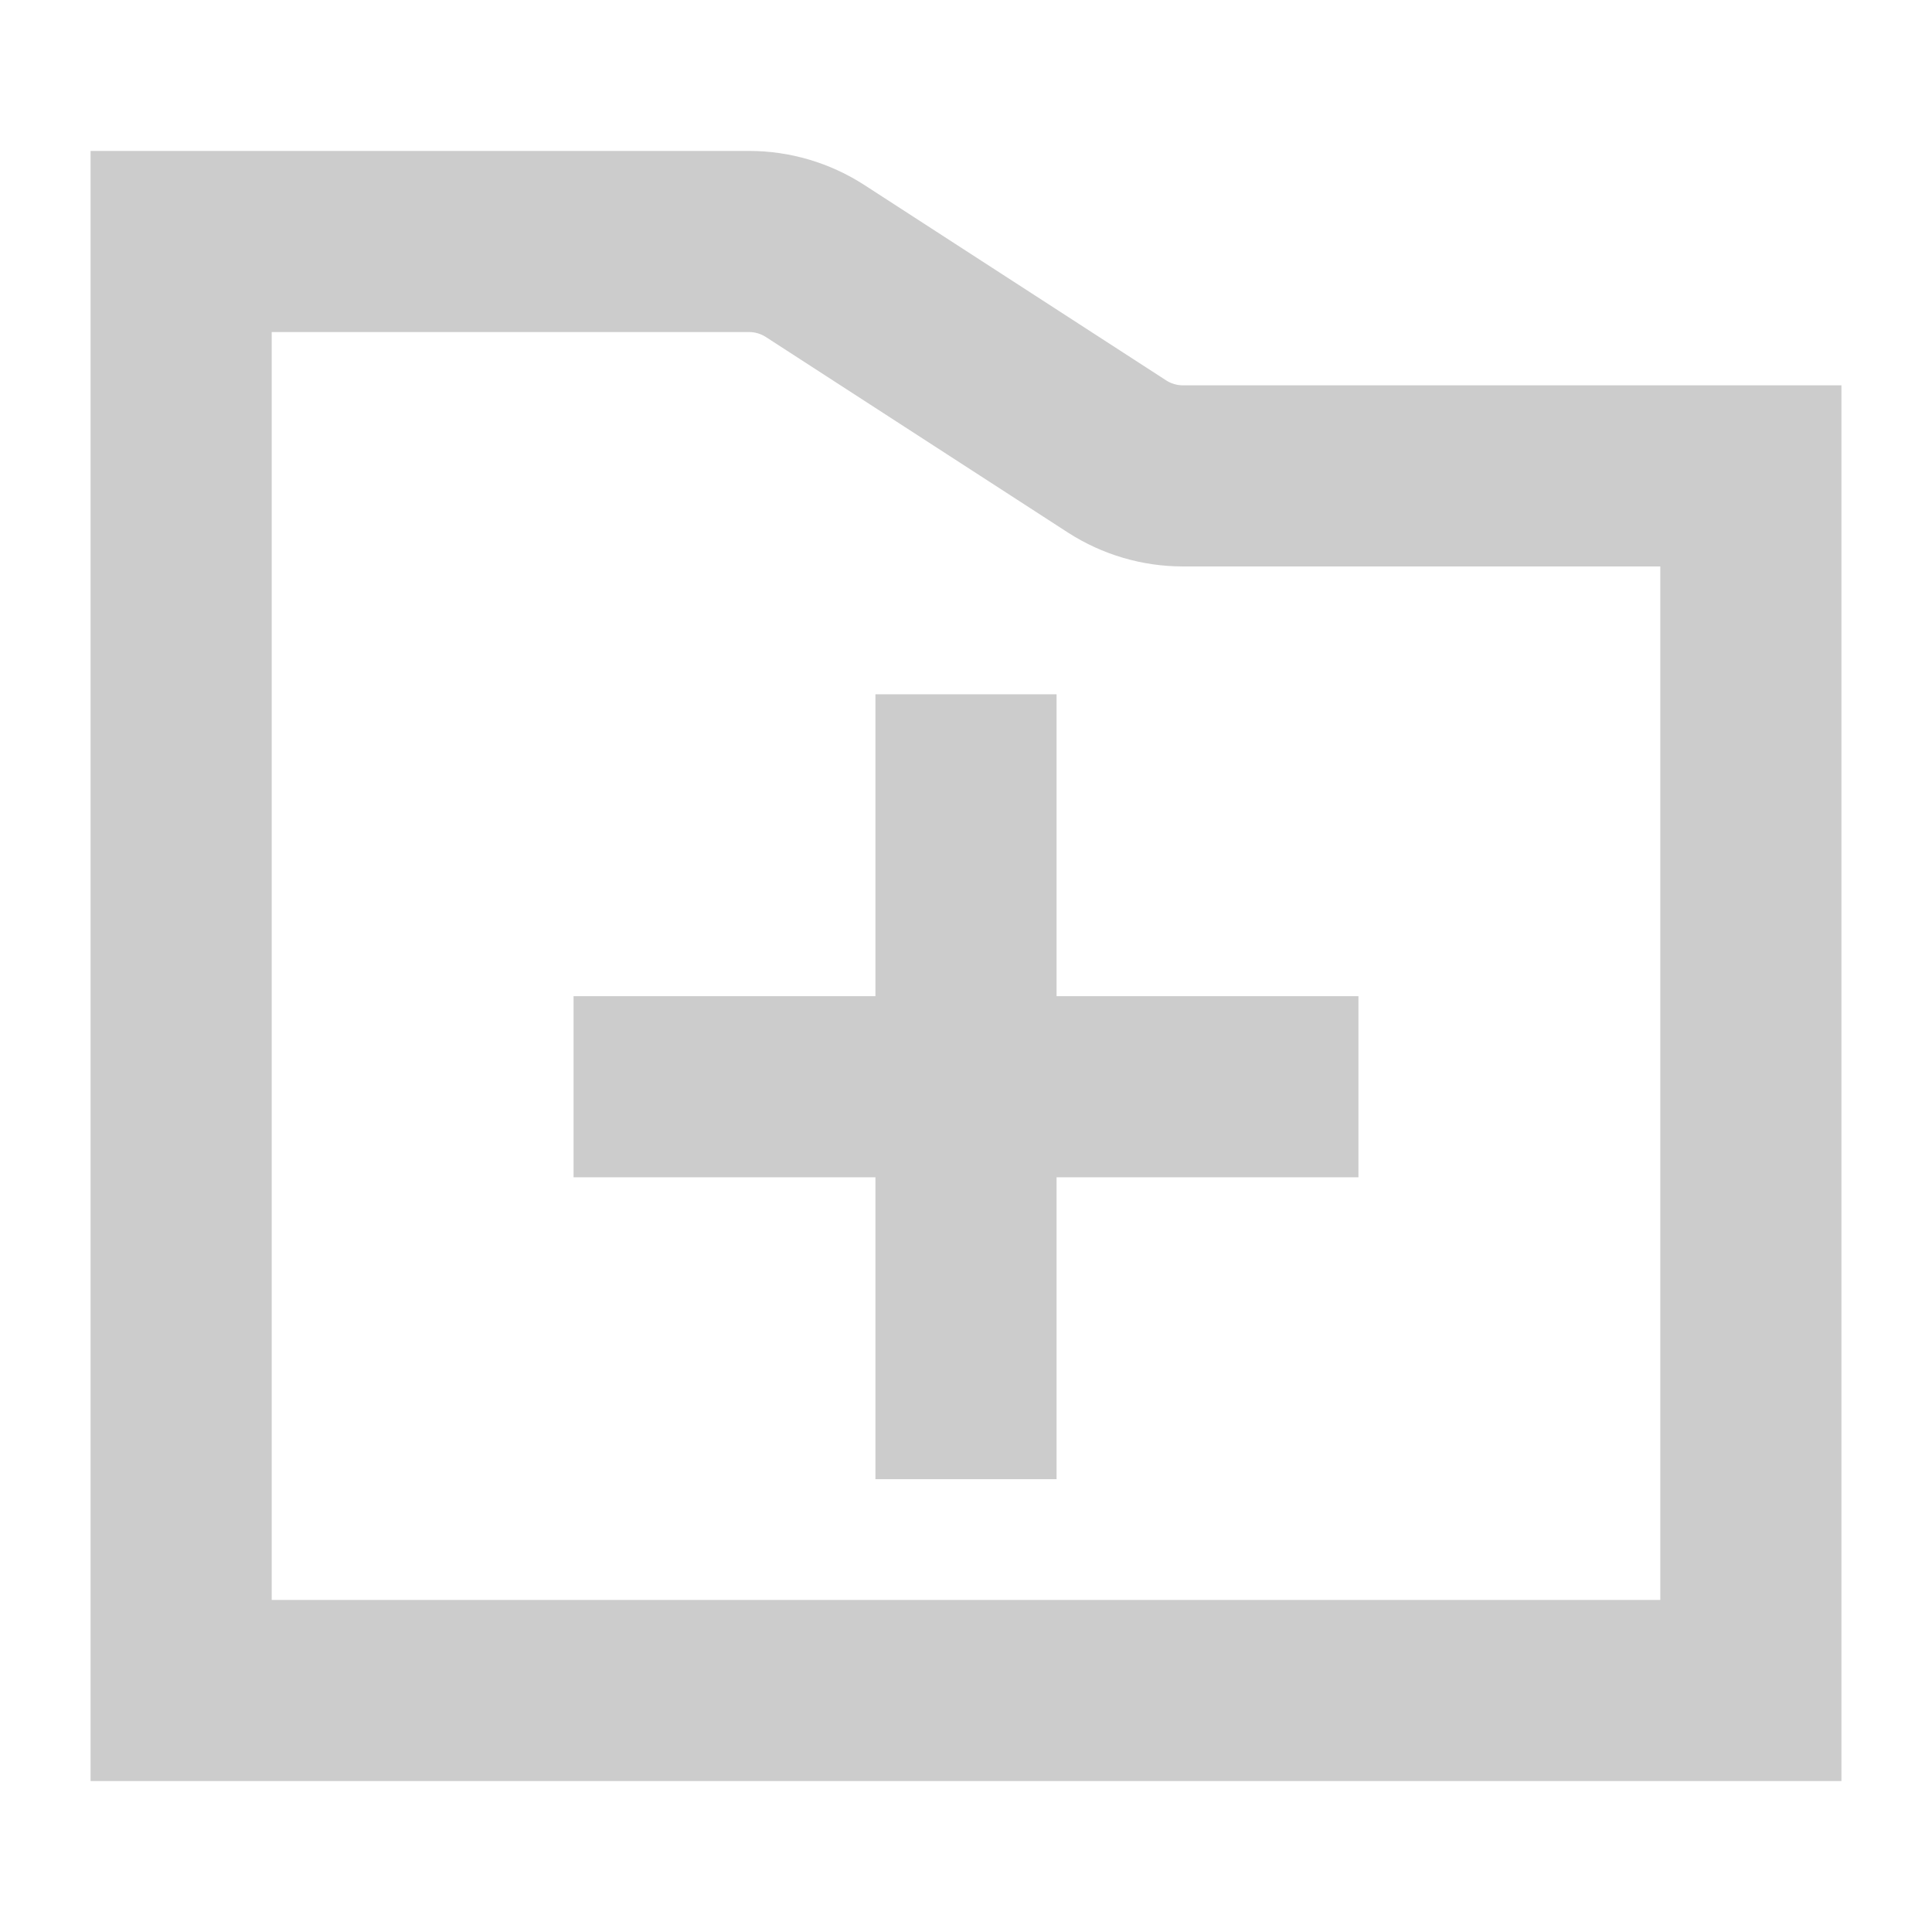
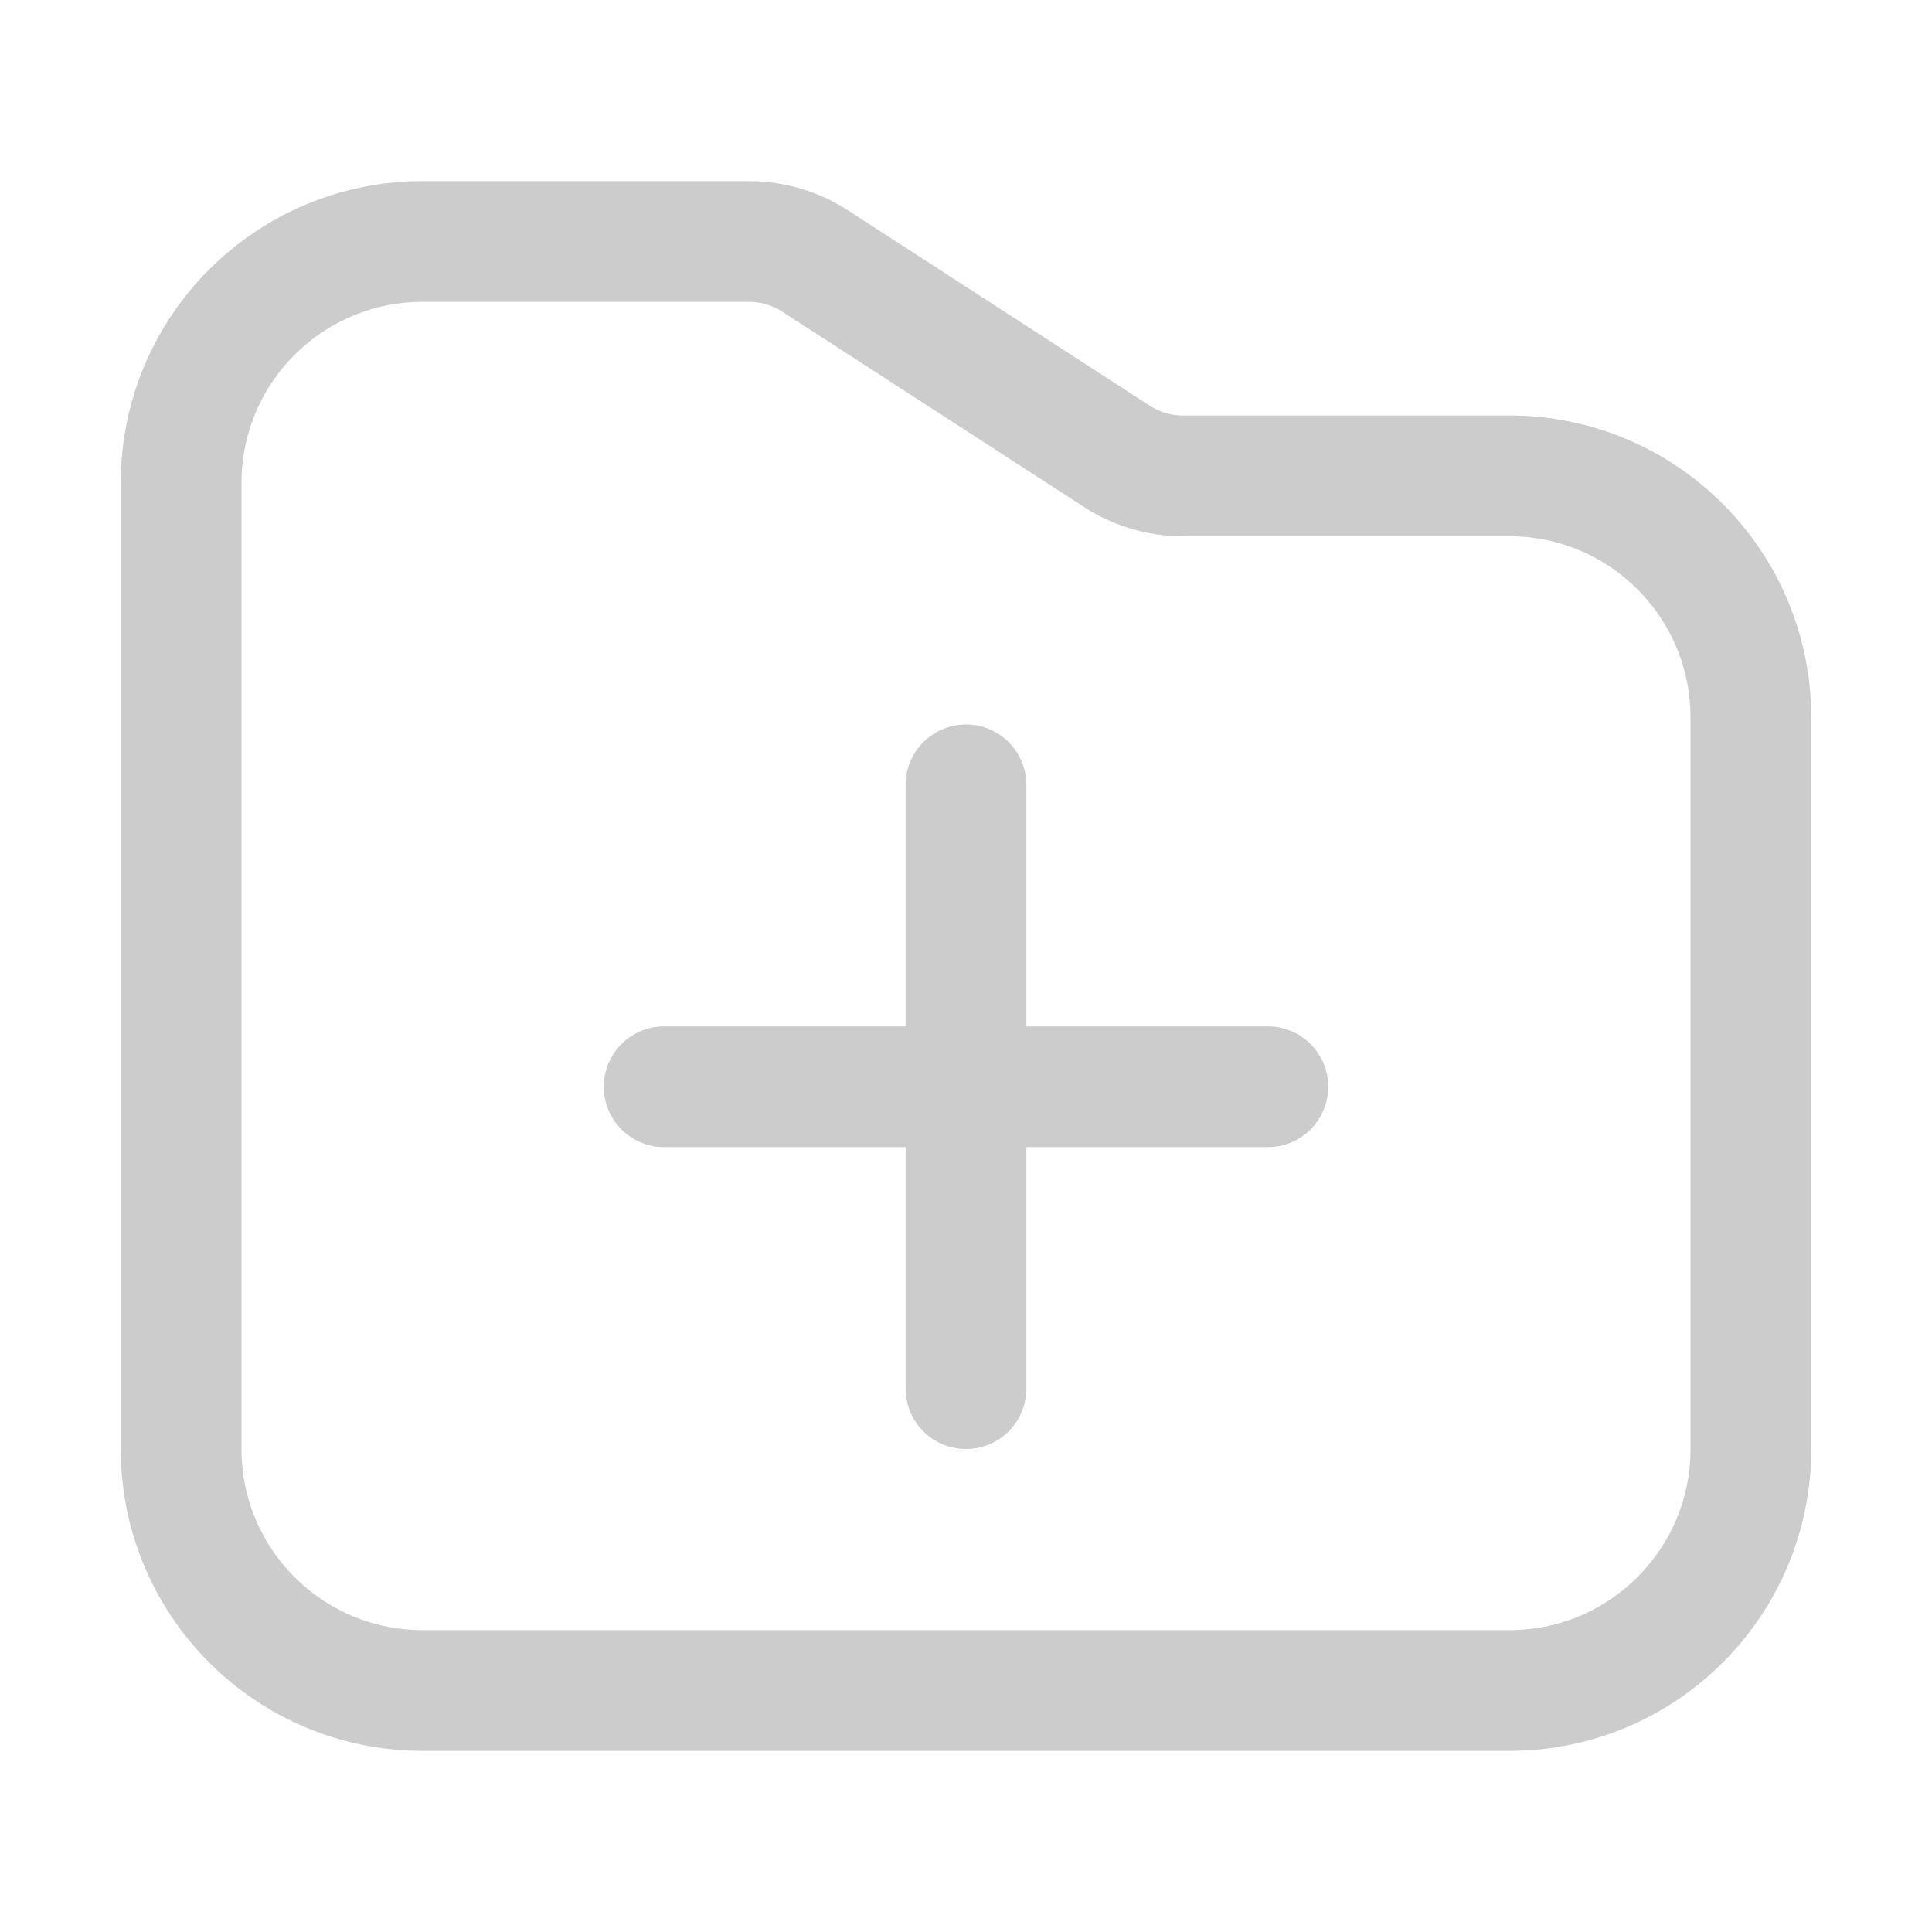
<svg xmlns="http://www.w3.org/2000/svg" width="16" height="16" viewBox="0 0 16 16" fill="none">
-   <path d="M9.795 3.941H14.5V14H1.5V2H6.205C6.397 2 6.586 2.056 6.748 2.16L9.252 3.781C9.414 3.885 9.603 3.941 9.795 3.941Z" stroke="#CCCCCC" stroke-width="1.5" />
-   <path d="M5.5 9H8M8 9H10.5M8 9V6.5M8 9V11.5" stroke="#CCCCCC" stroke-width="1.5" stroke-linecap="square" />
+   <path d="M9.795 3.941H12.5C13.605 3.941 14.5 4.837 14.5 5.941V12C14.5 13.105 13.605 14 12.5 14H3.5C2.395 14 1.5 13.105 1.5 12V4C1.5 2.895 2.395 2 3.5 2H6.205C6.397 2 6.586 2.056 6.748 2.16L9.252 3.781C9.414 3.885 9.603 3.941 9.795 3.941Z" stroke="#CCCCCC" />
+   <path d="M5.5 9H8M8 9H10.5M8 9V6.5M8 9V11.5" stroke="#CCCCCC" stroke-linecap="round" />
</svg>
